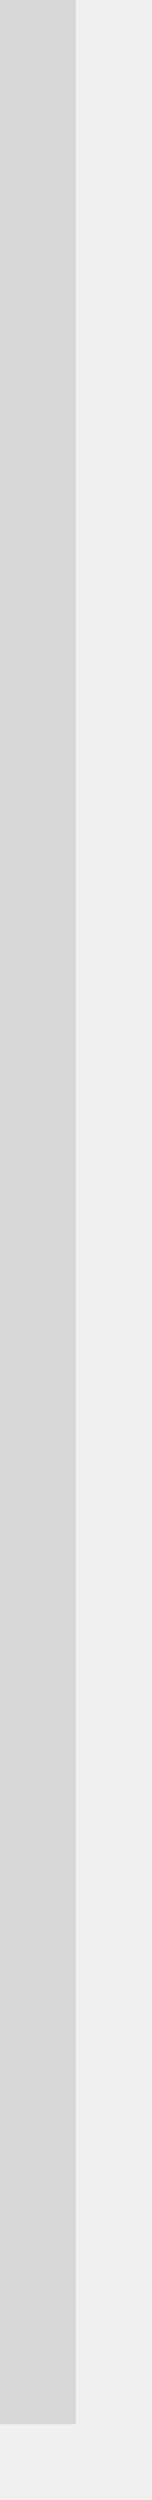
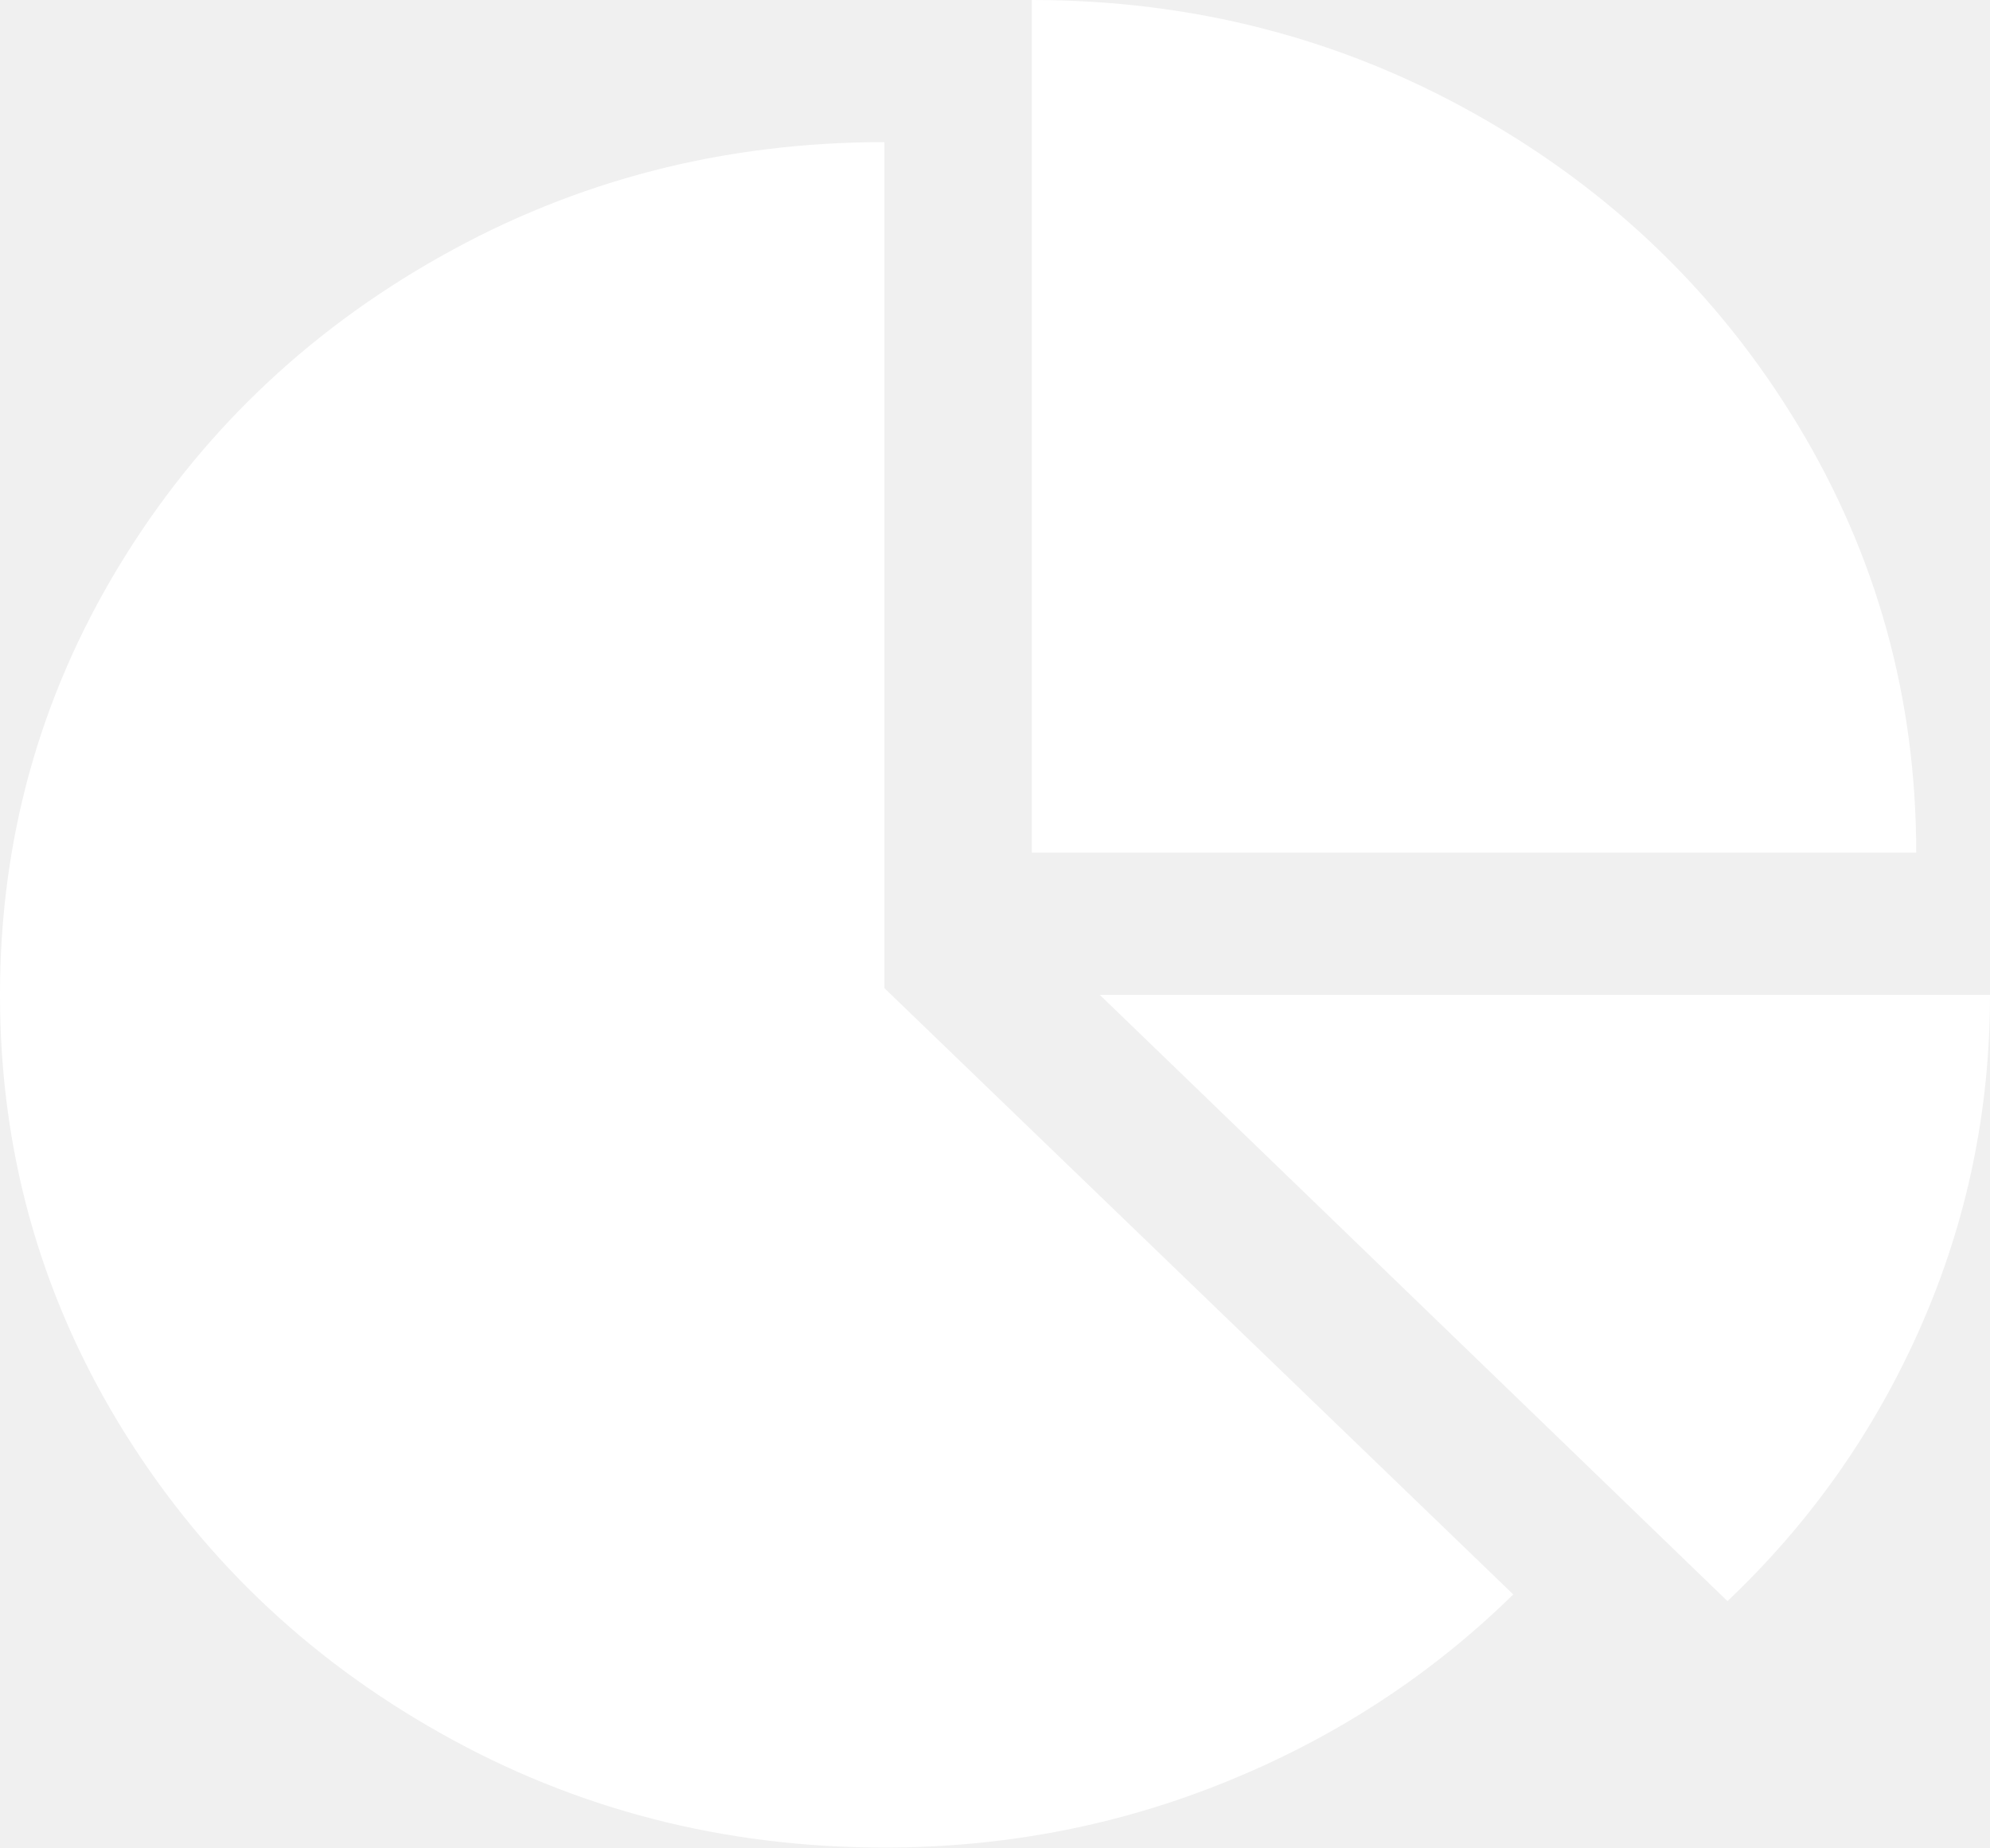
- <svg xmlns="http://www.w3.org/2000/svg" version="1.1" width="2px" height="33px">
-   <g transform="matrix(1 0 0 1 -243 -649 )">
-     <path d="M 0.5 0  L 0.5 32  " stroke-width="1" stroke-dasharray="0" stroke="rgba(215, 215, 215, 1)" fill="none" transform="matrix(1 0 0 1 243 649 )" class="stroke" />
+ <svg xmlns="http://www.w3.org/2000/svg" version="1.1" width="14px" height="13px">
+   <defs>
+     <pattern id="BGPattern" patternUnits="userSpaceOnUse" alignment="0 0" imageRepeat="None" />
+     <mask fill="white" id="Clip1428">
+       <path d="M 6.222 1  L 6.222 6.953  L 10.646 11.219  C 10.073 11.781  9.405 12.219  8.641 12.531  C 7.876 12.844  7.07 13  6.222 13  C 5.093 13  4.052 12.732  3.099 12.195  C 2.146 11.659  1.391 10.931  0.834 10.012  C 0.278 9.092  0 8.089  0 7  C 0 5.911  0.278 4.908  0.834 3.988  C 1.391 3.069  2.146 2.341  3.099 1.805  C 4.052 1.268  5.093 1  6.222 1  Z M 12.153 11.266  L 7.737 7  L 14 7  C 14 7.818  13.838 8.595  13.514 9.332  C 13.19 10.069  12.736 10.714  12.153 11.266  Z M 12.647 2.988  C 13.203 3.908  13.481 4.911  13.481 6  L 7.259 6  L 7.259 0  C 8.388 0  9.429 0.268  10.383 0.805  C 11.336 1.341  12.091 2.069  12.647 2.988  Z " fill-rule="evenodd" />
+     </mask>
+   </defs>
+   <g transform="matrix(1 0 0 1 -5 -11 )">
+     <path d="M 6.222 1  L 6.222 6.953  L 10.646 11.219  C 10.073 11.781  9.405 12.219  8.641 12.531  C 7.876 12.844  7.07 13  6.222 13  C 5.093 13  4.052 12.732  3.099 12.195  C 2.146 11.659  1.391 10.931  0.834 10.012  C 0.278 9.092  0 8.089  0 7  C 0 5.911  0.278 4.908  0.834 3.988  C 1.391 3.069  2.146 2.341  3.099 1.805  C 4.052 1.268  5.093 1  6.222 1  Z M 12.153 11.266  L 7.737 7  L 14 7  C 14 7.818  13.838 8.595  13.514 9.332  C 13.19 10.069  12.736 10.714  12.153 11.266  Z M 12.647 2.988  C 13.203 3.908  13.481 4.911  13.481 6  L 7.259 6  L 7.259 0  C 8.388 0  9.429 0.268  10.383 0.805  C 11.336 1.341  12.091 2.069  12.647 2.988  Z " fill-rule="nonzero" fill="rgba(255, 255, 255, 1)" stroke="none" transform="matrix(1 0 0 1 5 11 )" class="fill" />
+     <path d="M 6.222 1  L 6.222 6.953  L 10.646 11.219  C 10.073 11.781  9.405 12.219  8.641 12.531  C 7.876 12.844  7.07 13  6.222 13  C 5.093 13  4.052 12.732  3.099 12.195  C 2.146 11.659  1.391 10.931  0.834 10.012  C 0.278 9.092  0 8.089  0 7  C 0 5.911  0.278 4.908  0.834 3.988  C 1.391 3.069  2.146 2.341  3.099 1.805  C 4.052 1.268  5.093 1  6.222 1  Z " stroke-width="0" stroke-dasharray="0" stroke="rgba(255, 255, 255, 0)" fill="none" transform="matrix(1 0 0 1 5 11 )" class="stroke" mask="url(#Clip1428)" />
+     <path d="M 12.153 11.266  L 7.737 7  L 14 7  C 14 7.818  13.838 8.595  13.514 9.332  C 13.19 10.069  12.736 10.714  12.153 11.266  Z " stroke-width="0" stroke-dasharray="0" stroke="rgba(255, 255, 255, 0)" fill="none" transform="matrix(1 0 0 1 5 11 )" class="stroke" mask="url(#Clip1428)" />
+     <path d="M 12.647 2.988  C 13.203 3.908  13.481 4.911  13.481 6  L 7.259 6  L 7.259 0  C 8.388 0  9.429 0.268  10.383 0.805  C 11.336 1.341  12.091 2.069  12.647 2.988  Z " stroke-width="0" stroke-dasharray="0" stroke="rgba(255, 255, 255, 0)" fill="none" transform="matrix(1 0 0 1 5 11 )" class="stroke" mask="url(#Clip1428)" />
  </g>
</svg>
